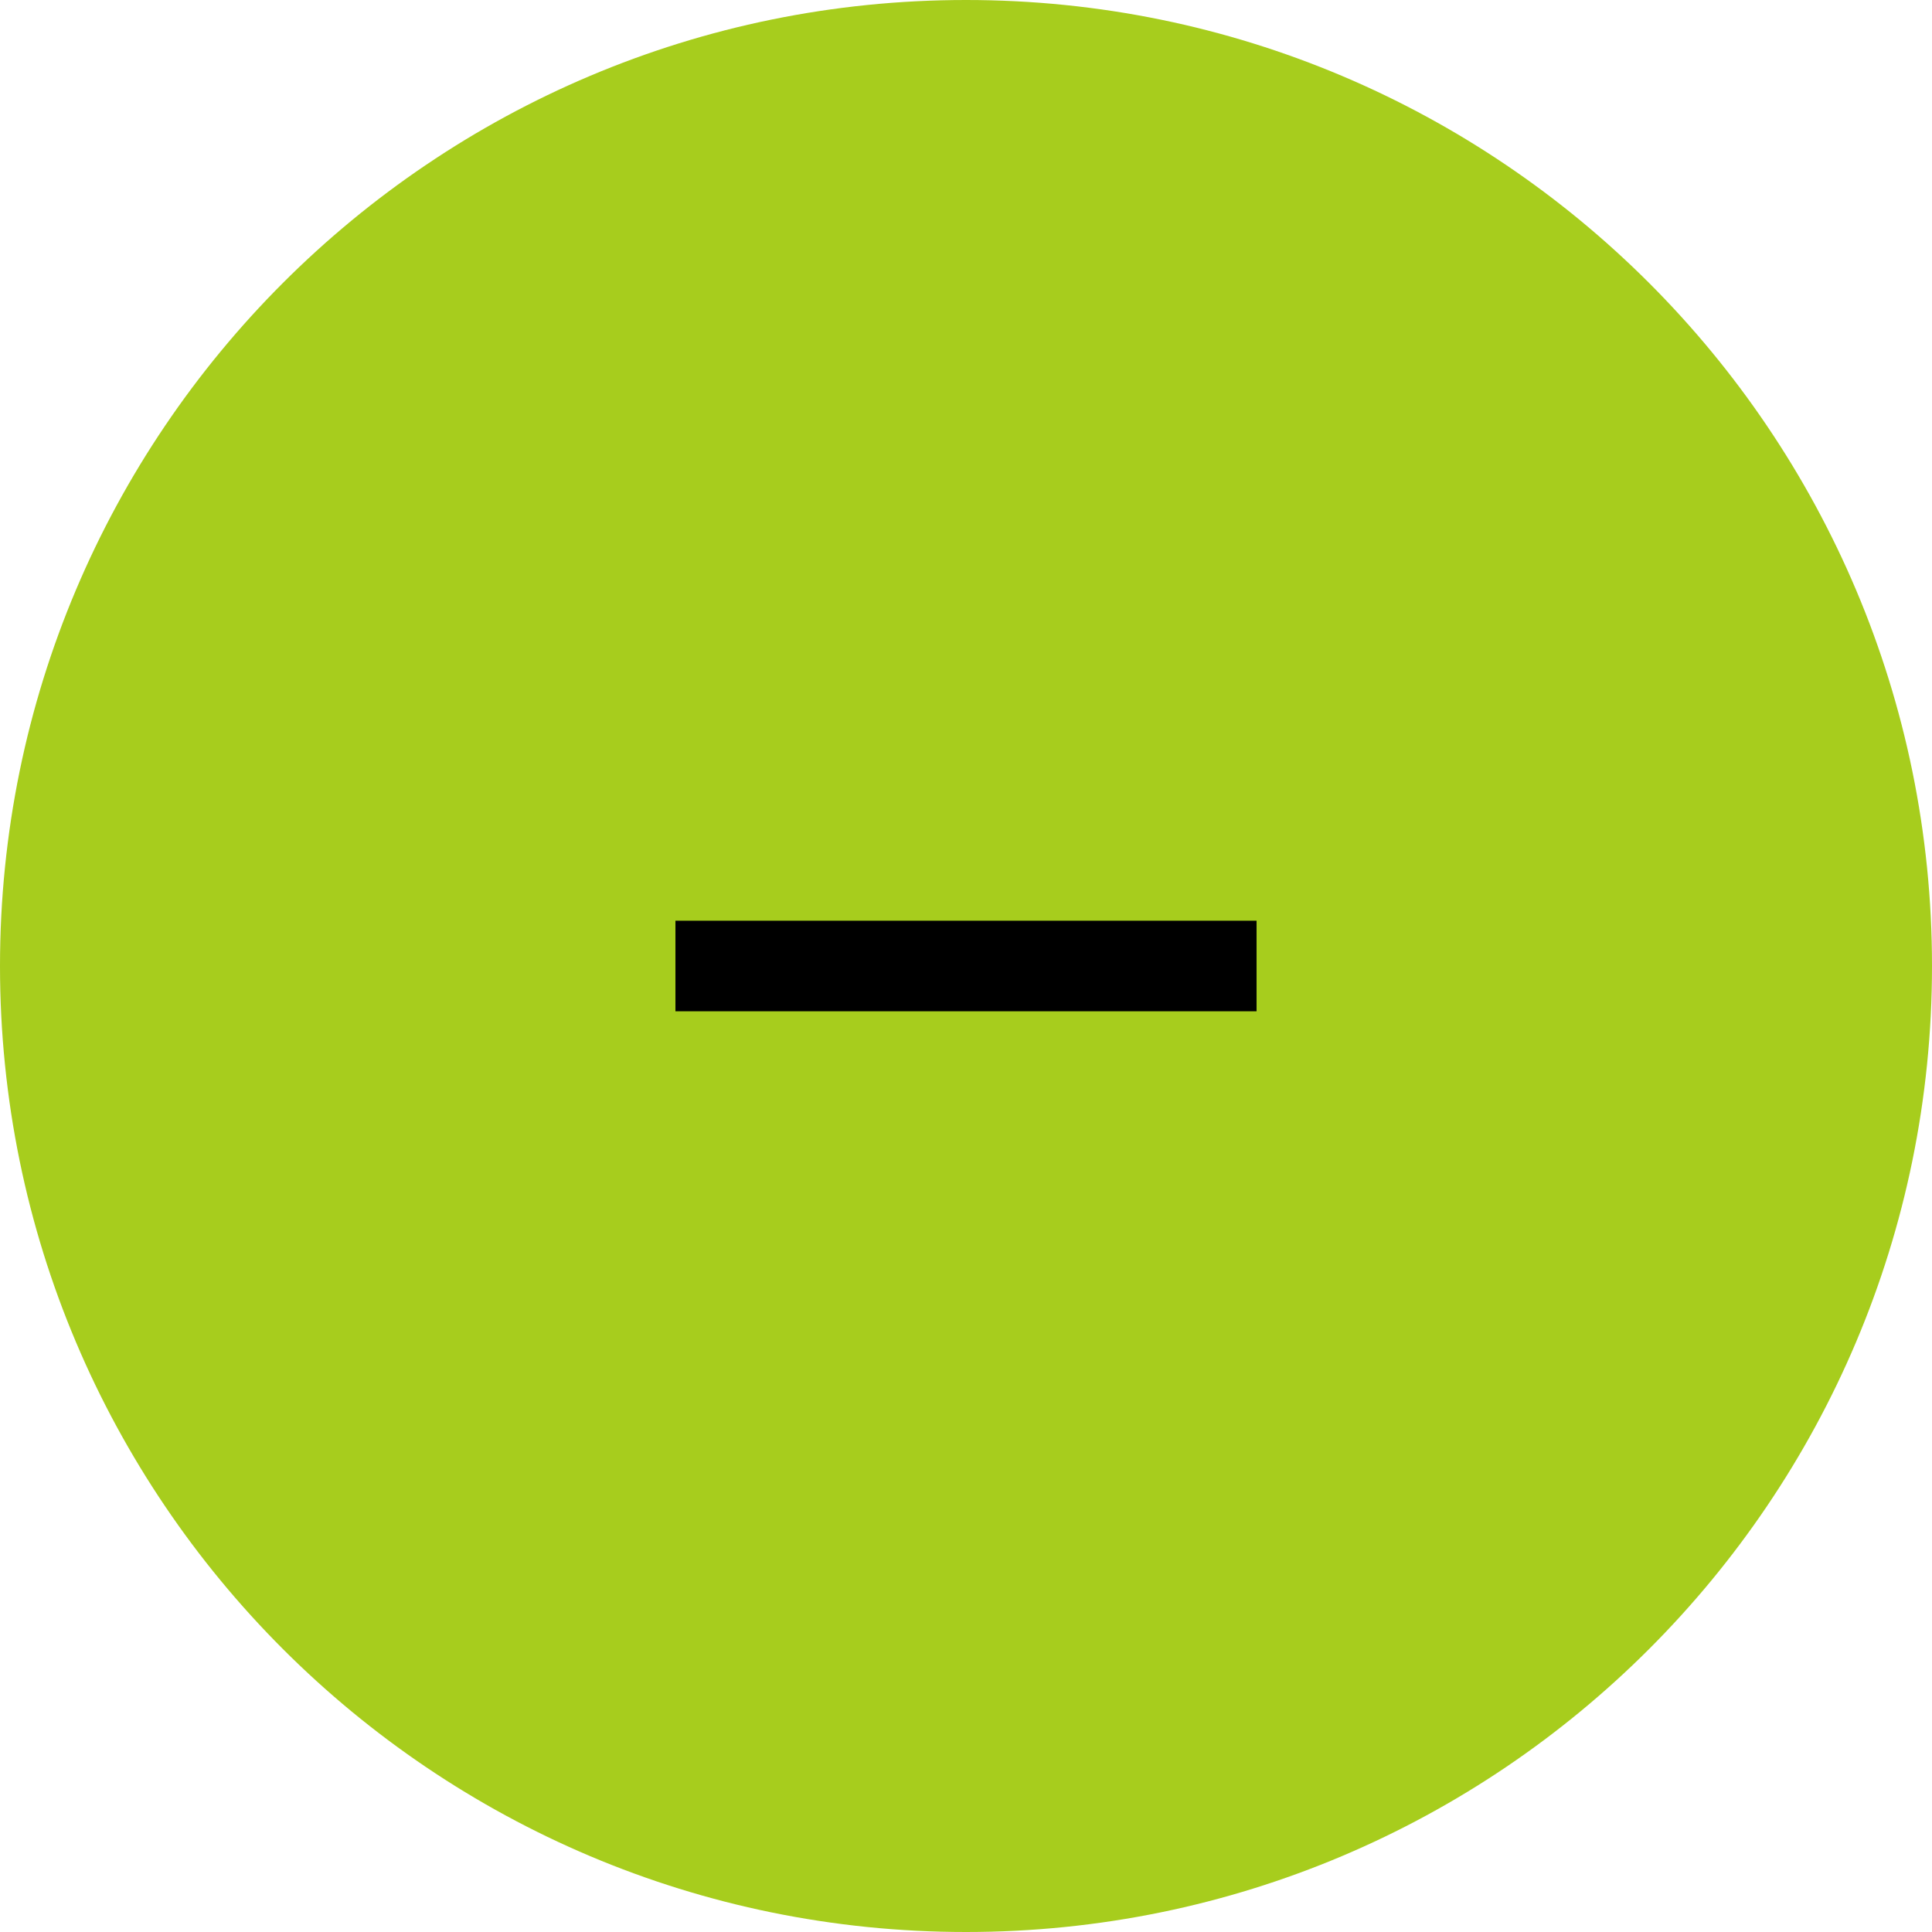
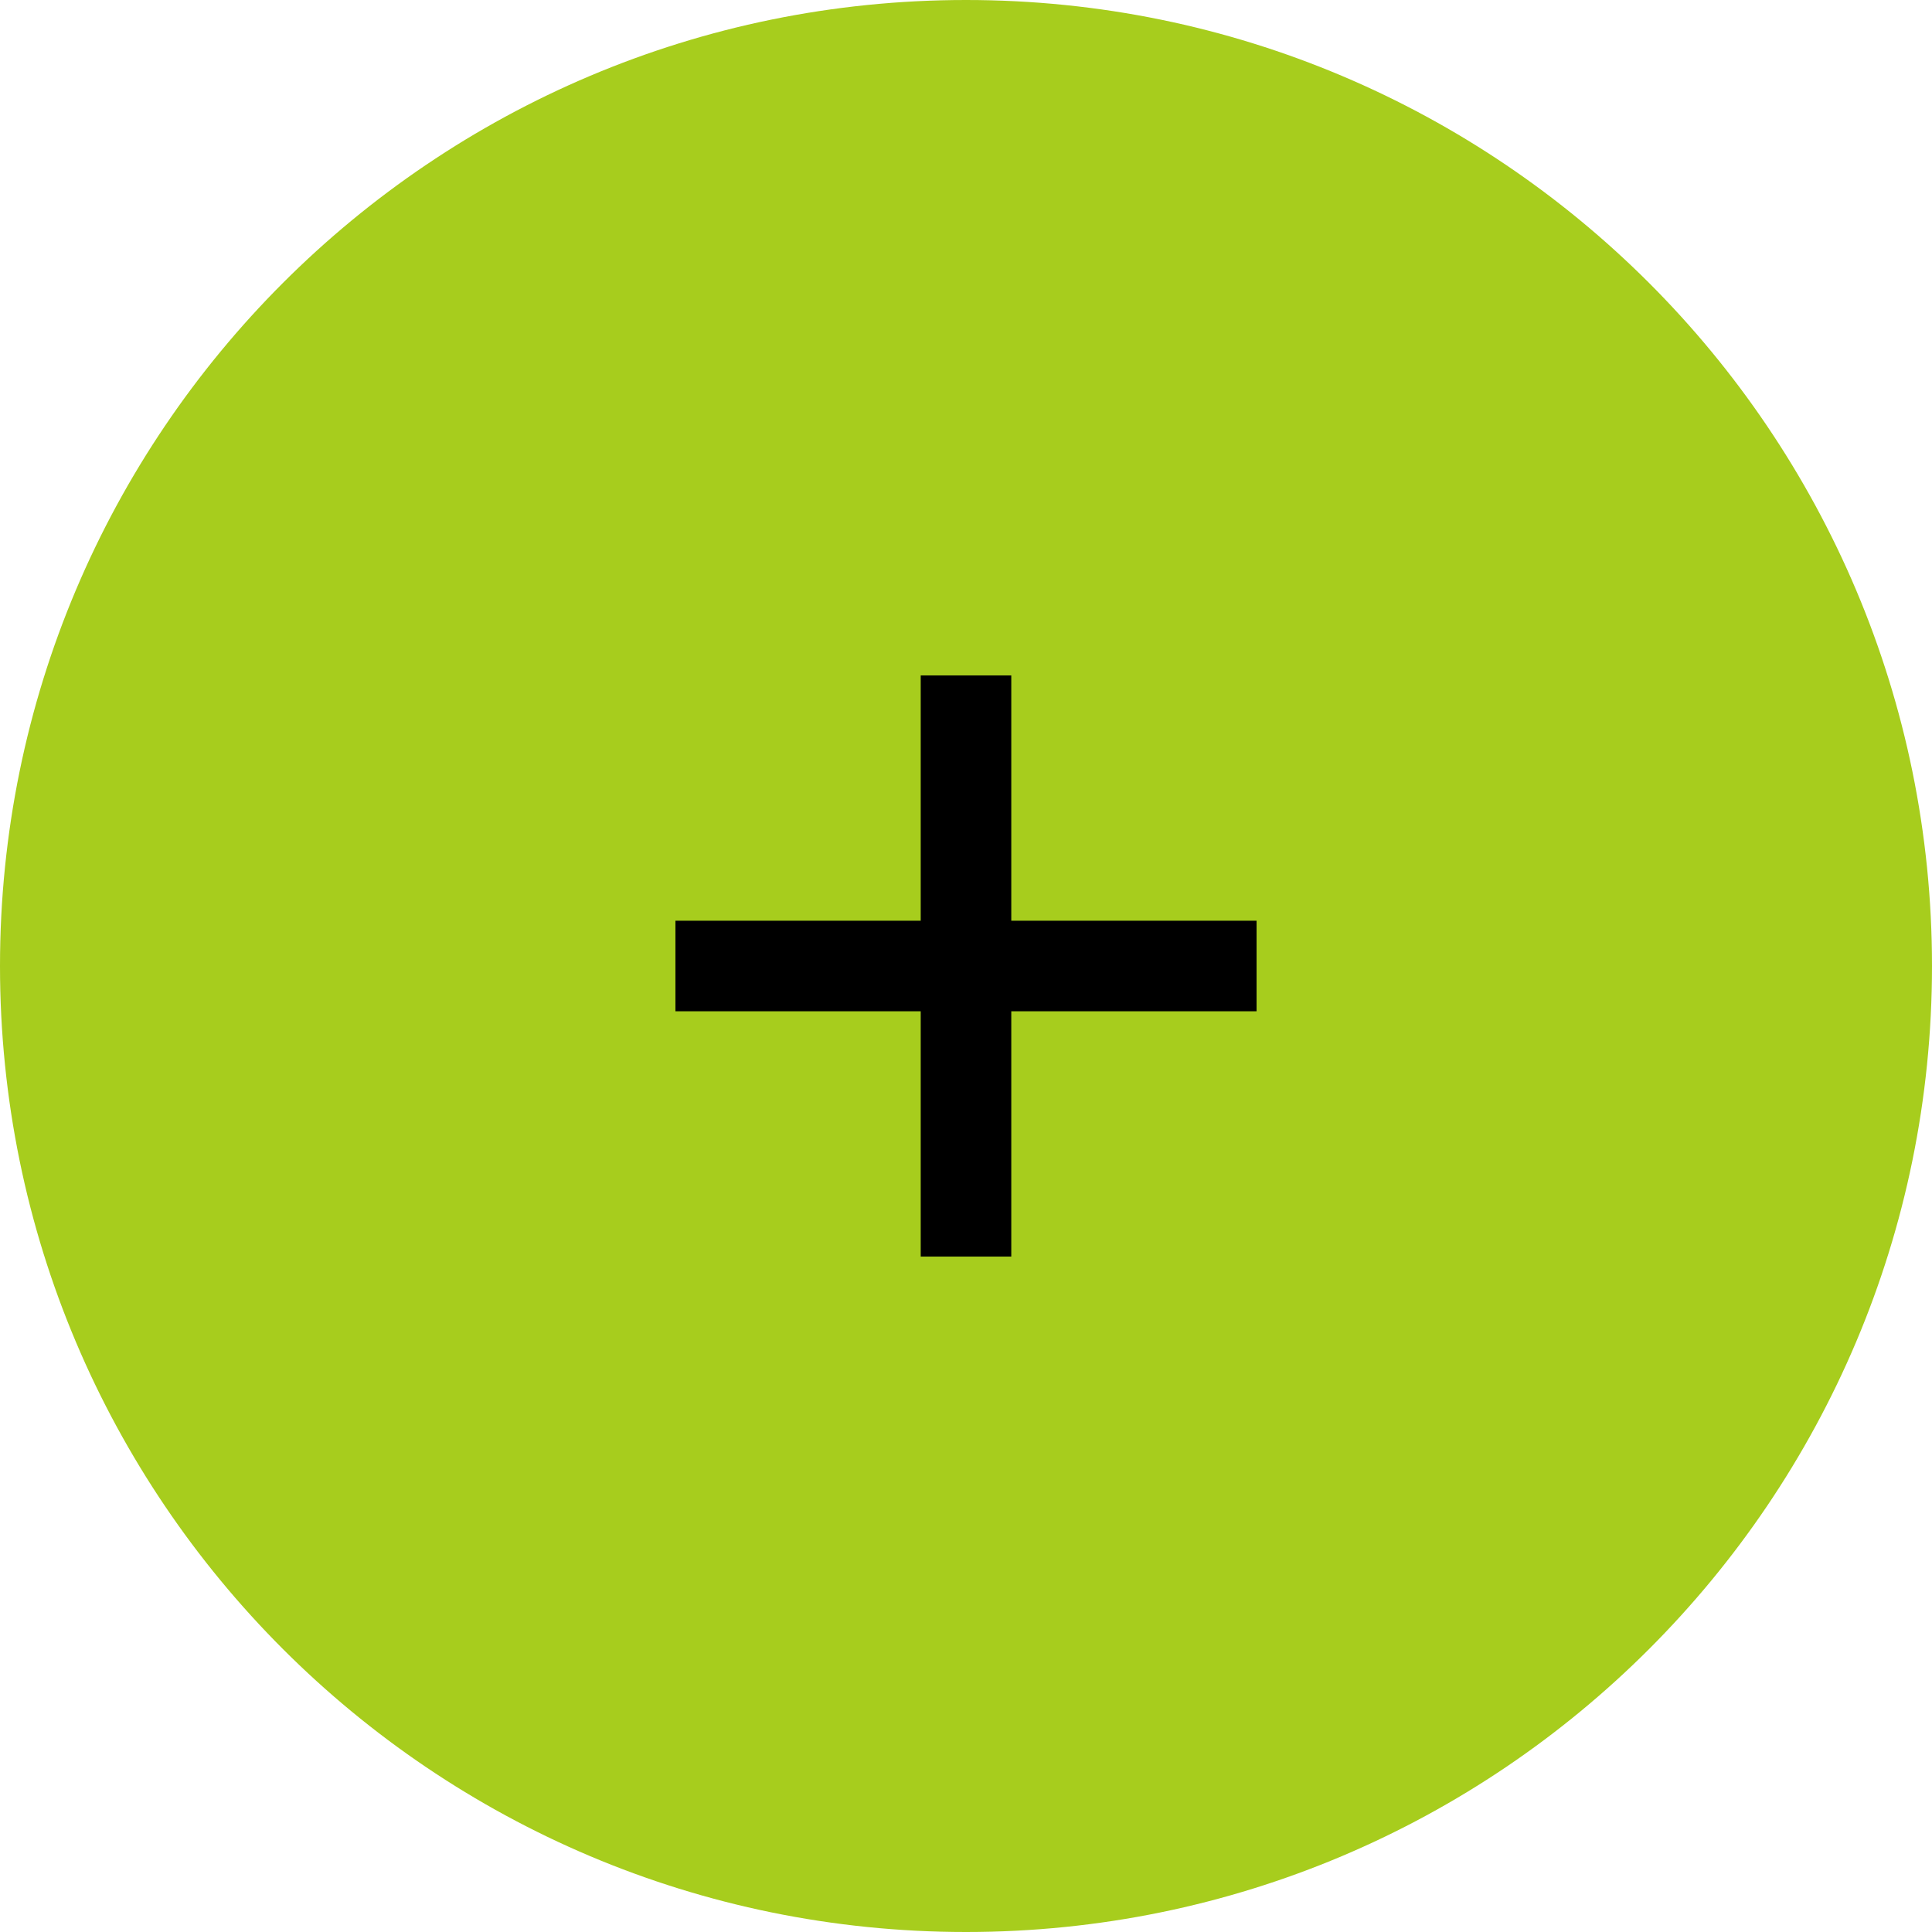
<svg xmlns="http://www.w3.org/2000/svg" width="512" height="512" viewBox="0 0 512 512" fill="none">
  <rect width="512" height="512" rx="256" fill="#A7CD1D" />
  <path d="M179 268V244H333V268H179Z" fill="black" />
+   <path d="M244 179L268 179L268 333L244 333L244 179Z" fill="black" />
</svg>
